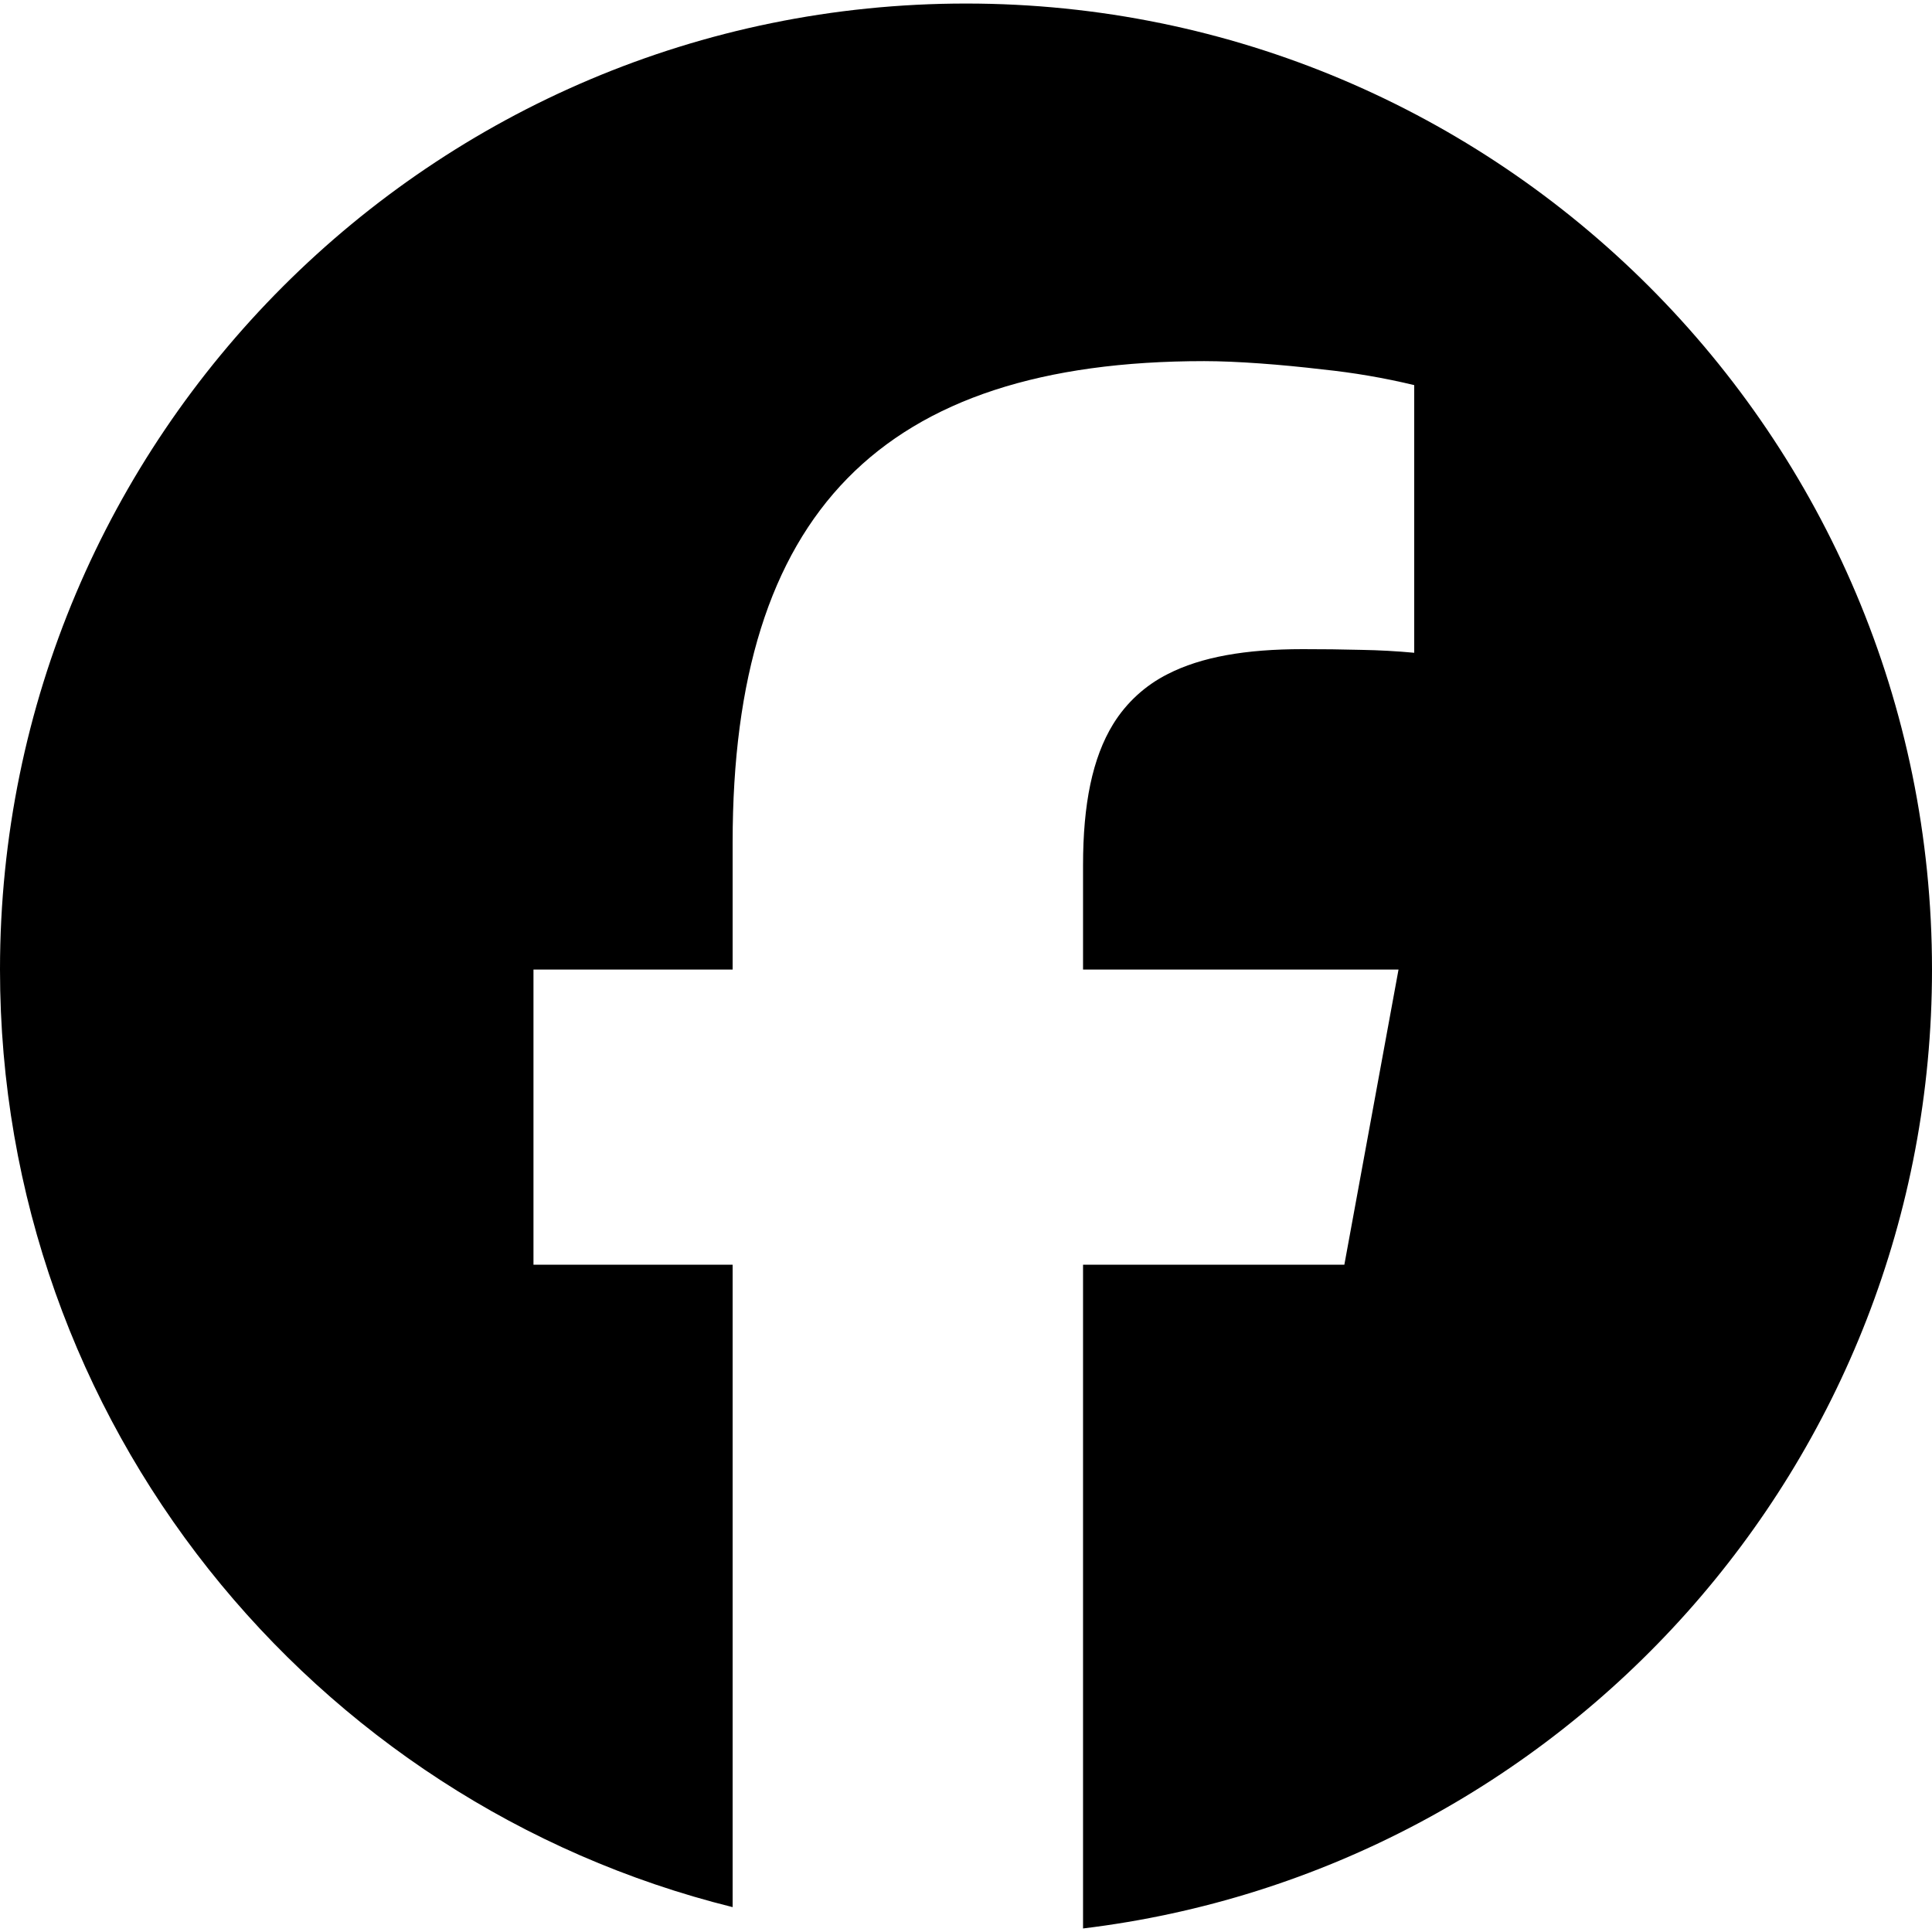
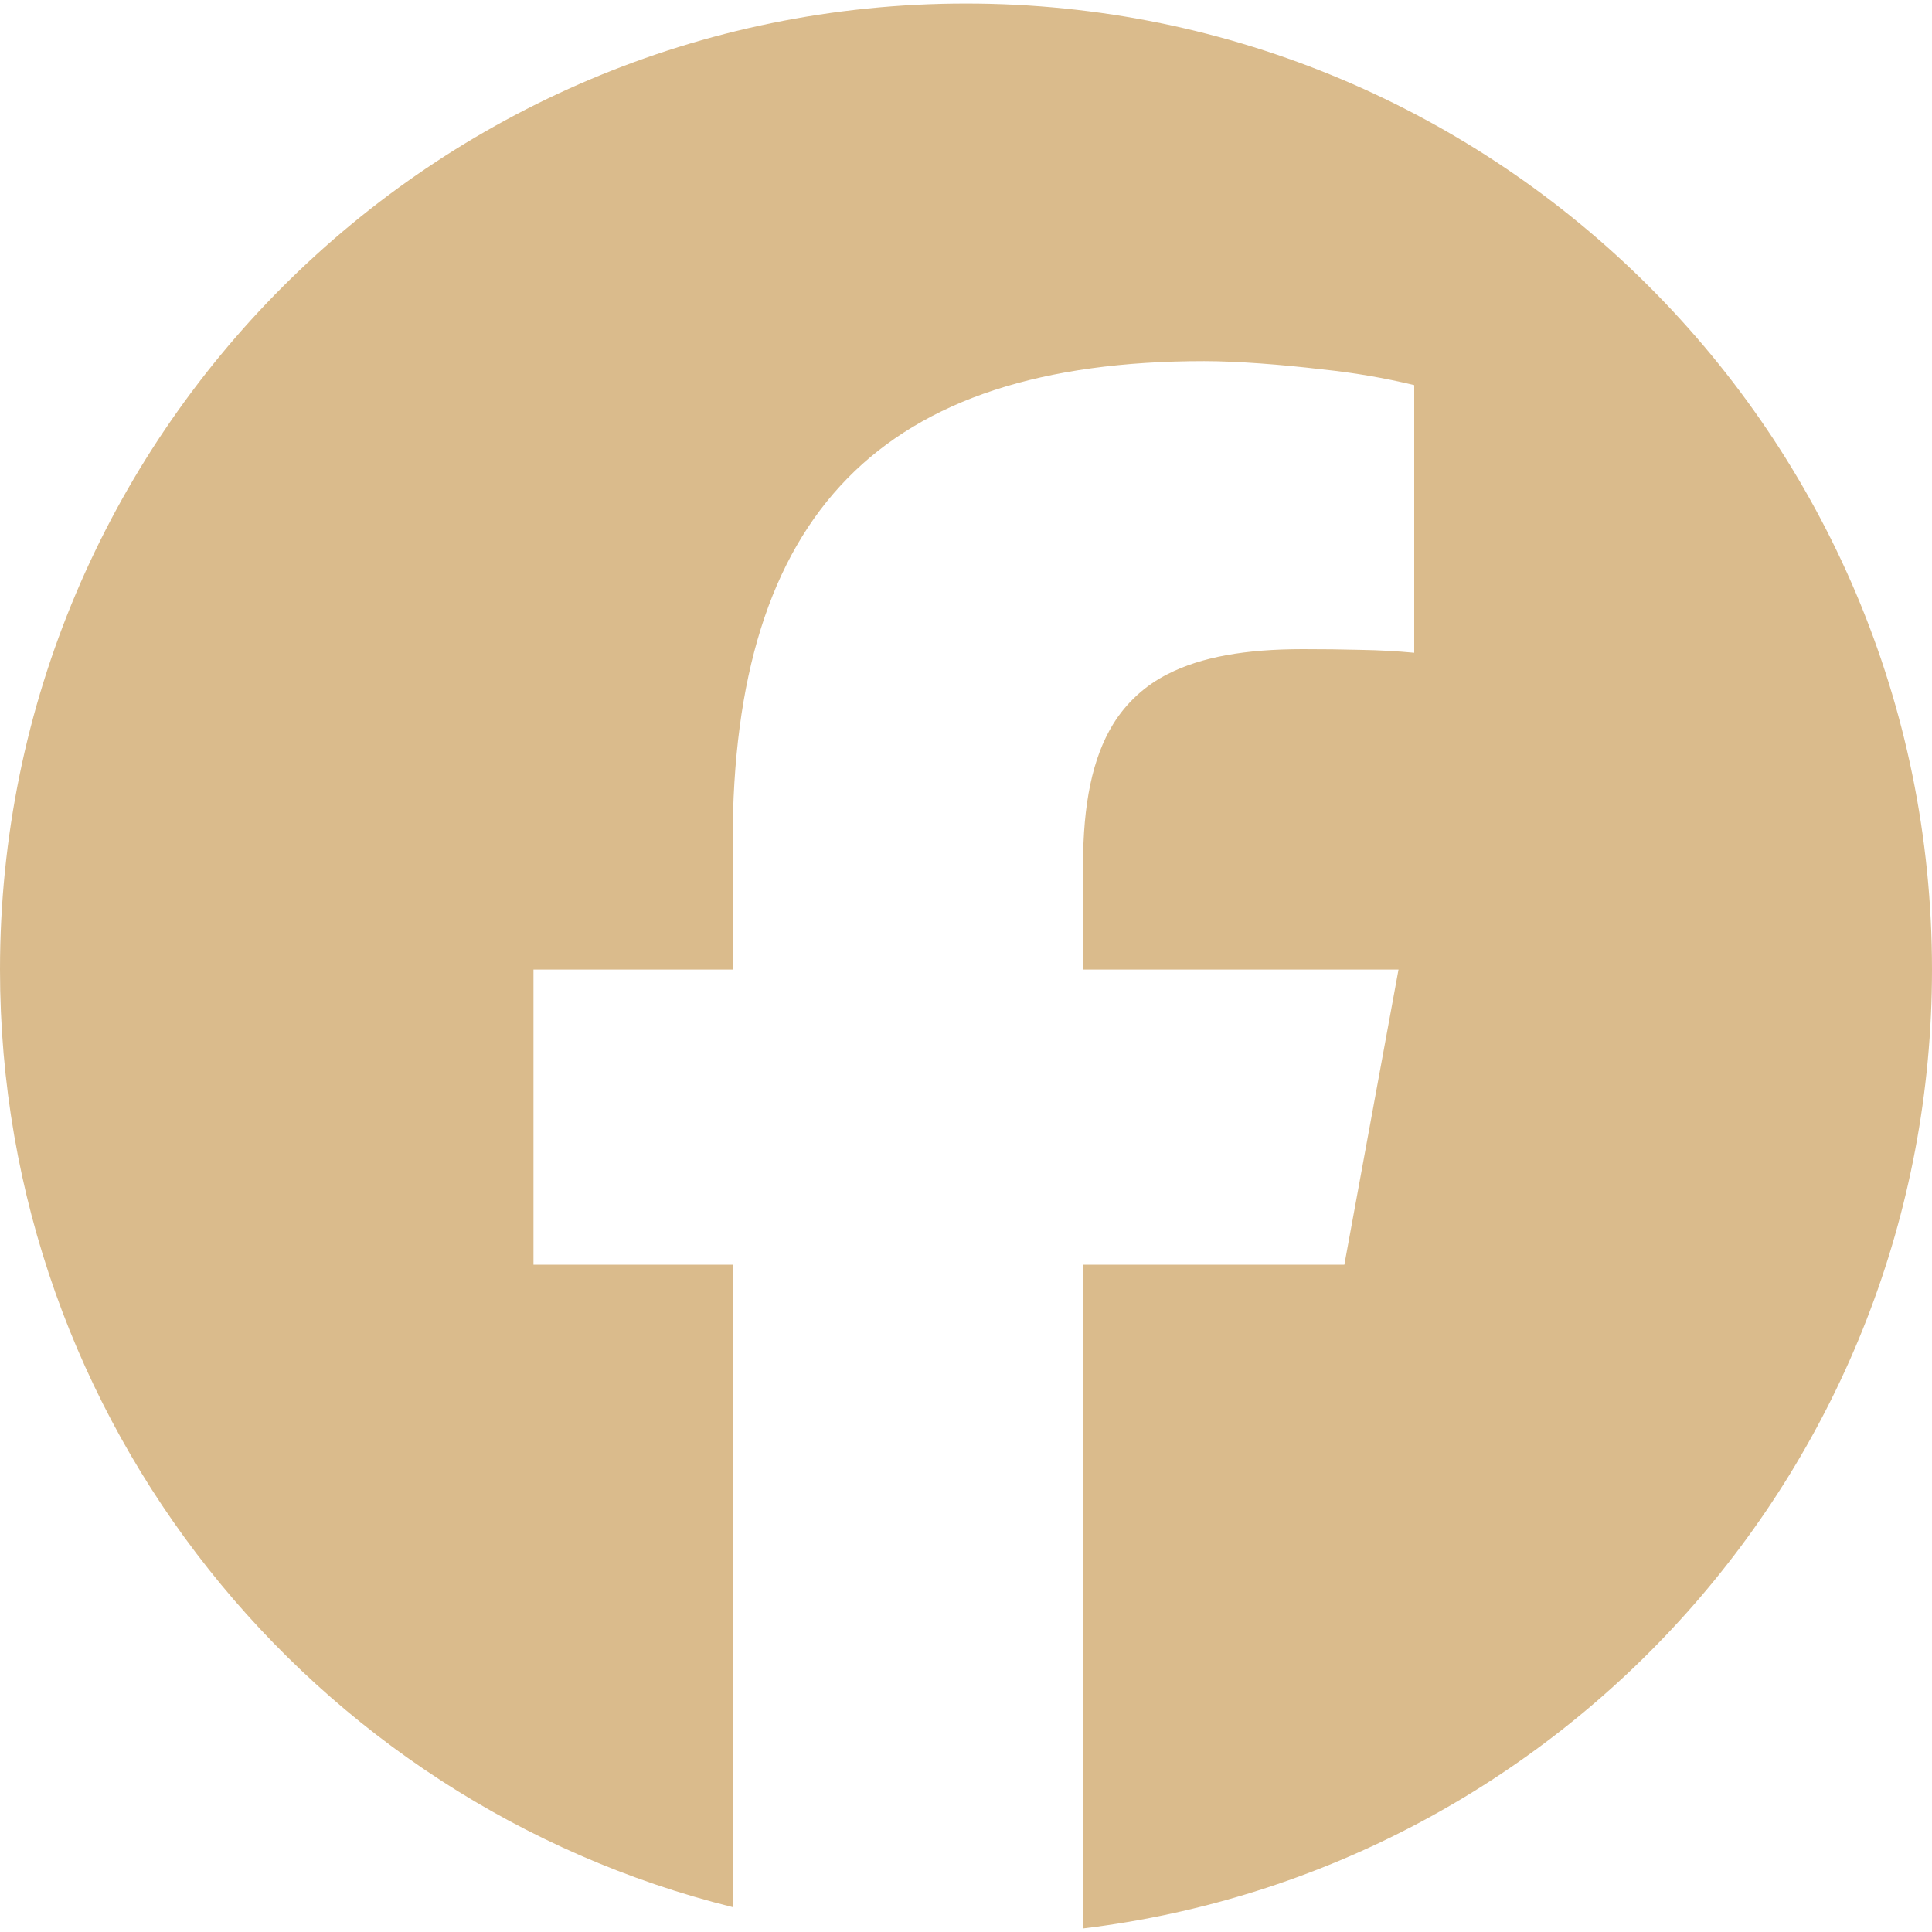
- <svg xmlns="http://www.w3.org/2000/svg" role="img" viewBox="0 0 24 24">
-   <path d="M9.101 23.691v-7.98H6.627v-3.667h2.474v-1.58c0-4.085 1.848-5.978 5.858-5.978.401 0 .955.042 1.468.103a8.68 8.68 0 0 1 1.141.195v3.325a8.623 8.623 0 0 0-.653-.036 26.805 26.805 0 0 0-.733-.009c-.707 0-1.259.096-1.675.309a1.686 1.686 0 0 0-.679.622c-.258.42-.374.995-.374 1.752v1.297h3.919l-.386 2.103-.287 1.564h-3.246v8.245C19.396 23.238 24 18.179 24 12.044c0-6.627-5.373-12-12-12s-12 5.373-12 12c0 5.628 3.874 10.35 9.101 11.647Z" />
+ <svg xmlns="http://www.w3.org/2000/svg" role="img" viewBox="0 0 24 24" version="1.1" id="svg1">
+   <defs id="defs1" />
+   <path d="M9.101 23.691v-7.98H6.627v-3.667h2.474v-1.58c0-4.085 1.848-5.978 5.858-5.978.401 0 .955.042 1.468.103a8.68 8.68 0 0 1 1.141.195v3.325a8.623 8.623 0 0 0-.653-.036 26.805 26.805 0 0 0-.733-.009c-.707 0-1.259.096-1.675.309a1.686 1.686 0 0 0-.679.622c-.258.42-.374.995-.374 1.752v1.297h3.919l-.386 2.103-.287 1.564h-3.246v8.245C19.396 23.238 24 18.179 24 12.044c0-6.627-5.373-12-12-12s-12 5.373-12 12c0 5.628 3.874 10.35 9.101 11.647Z" id="path1" style="fill:#dabb8c;fill-opacity:1" />
</svg>
